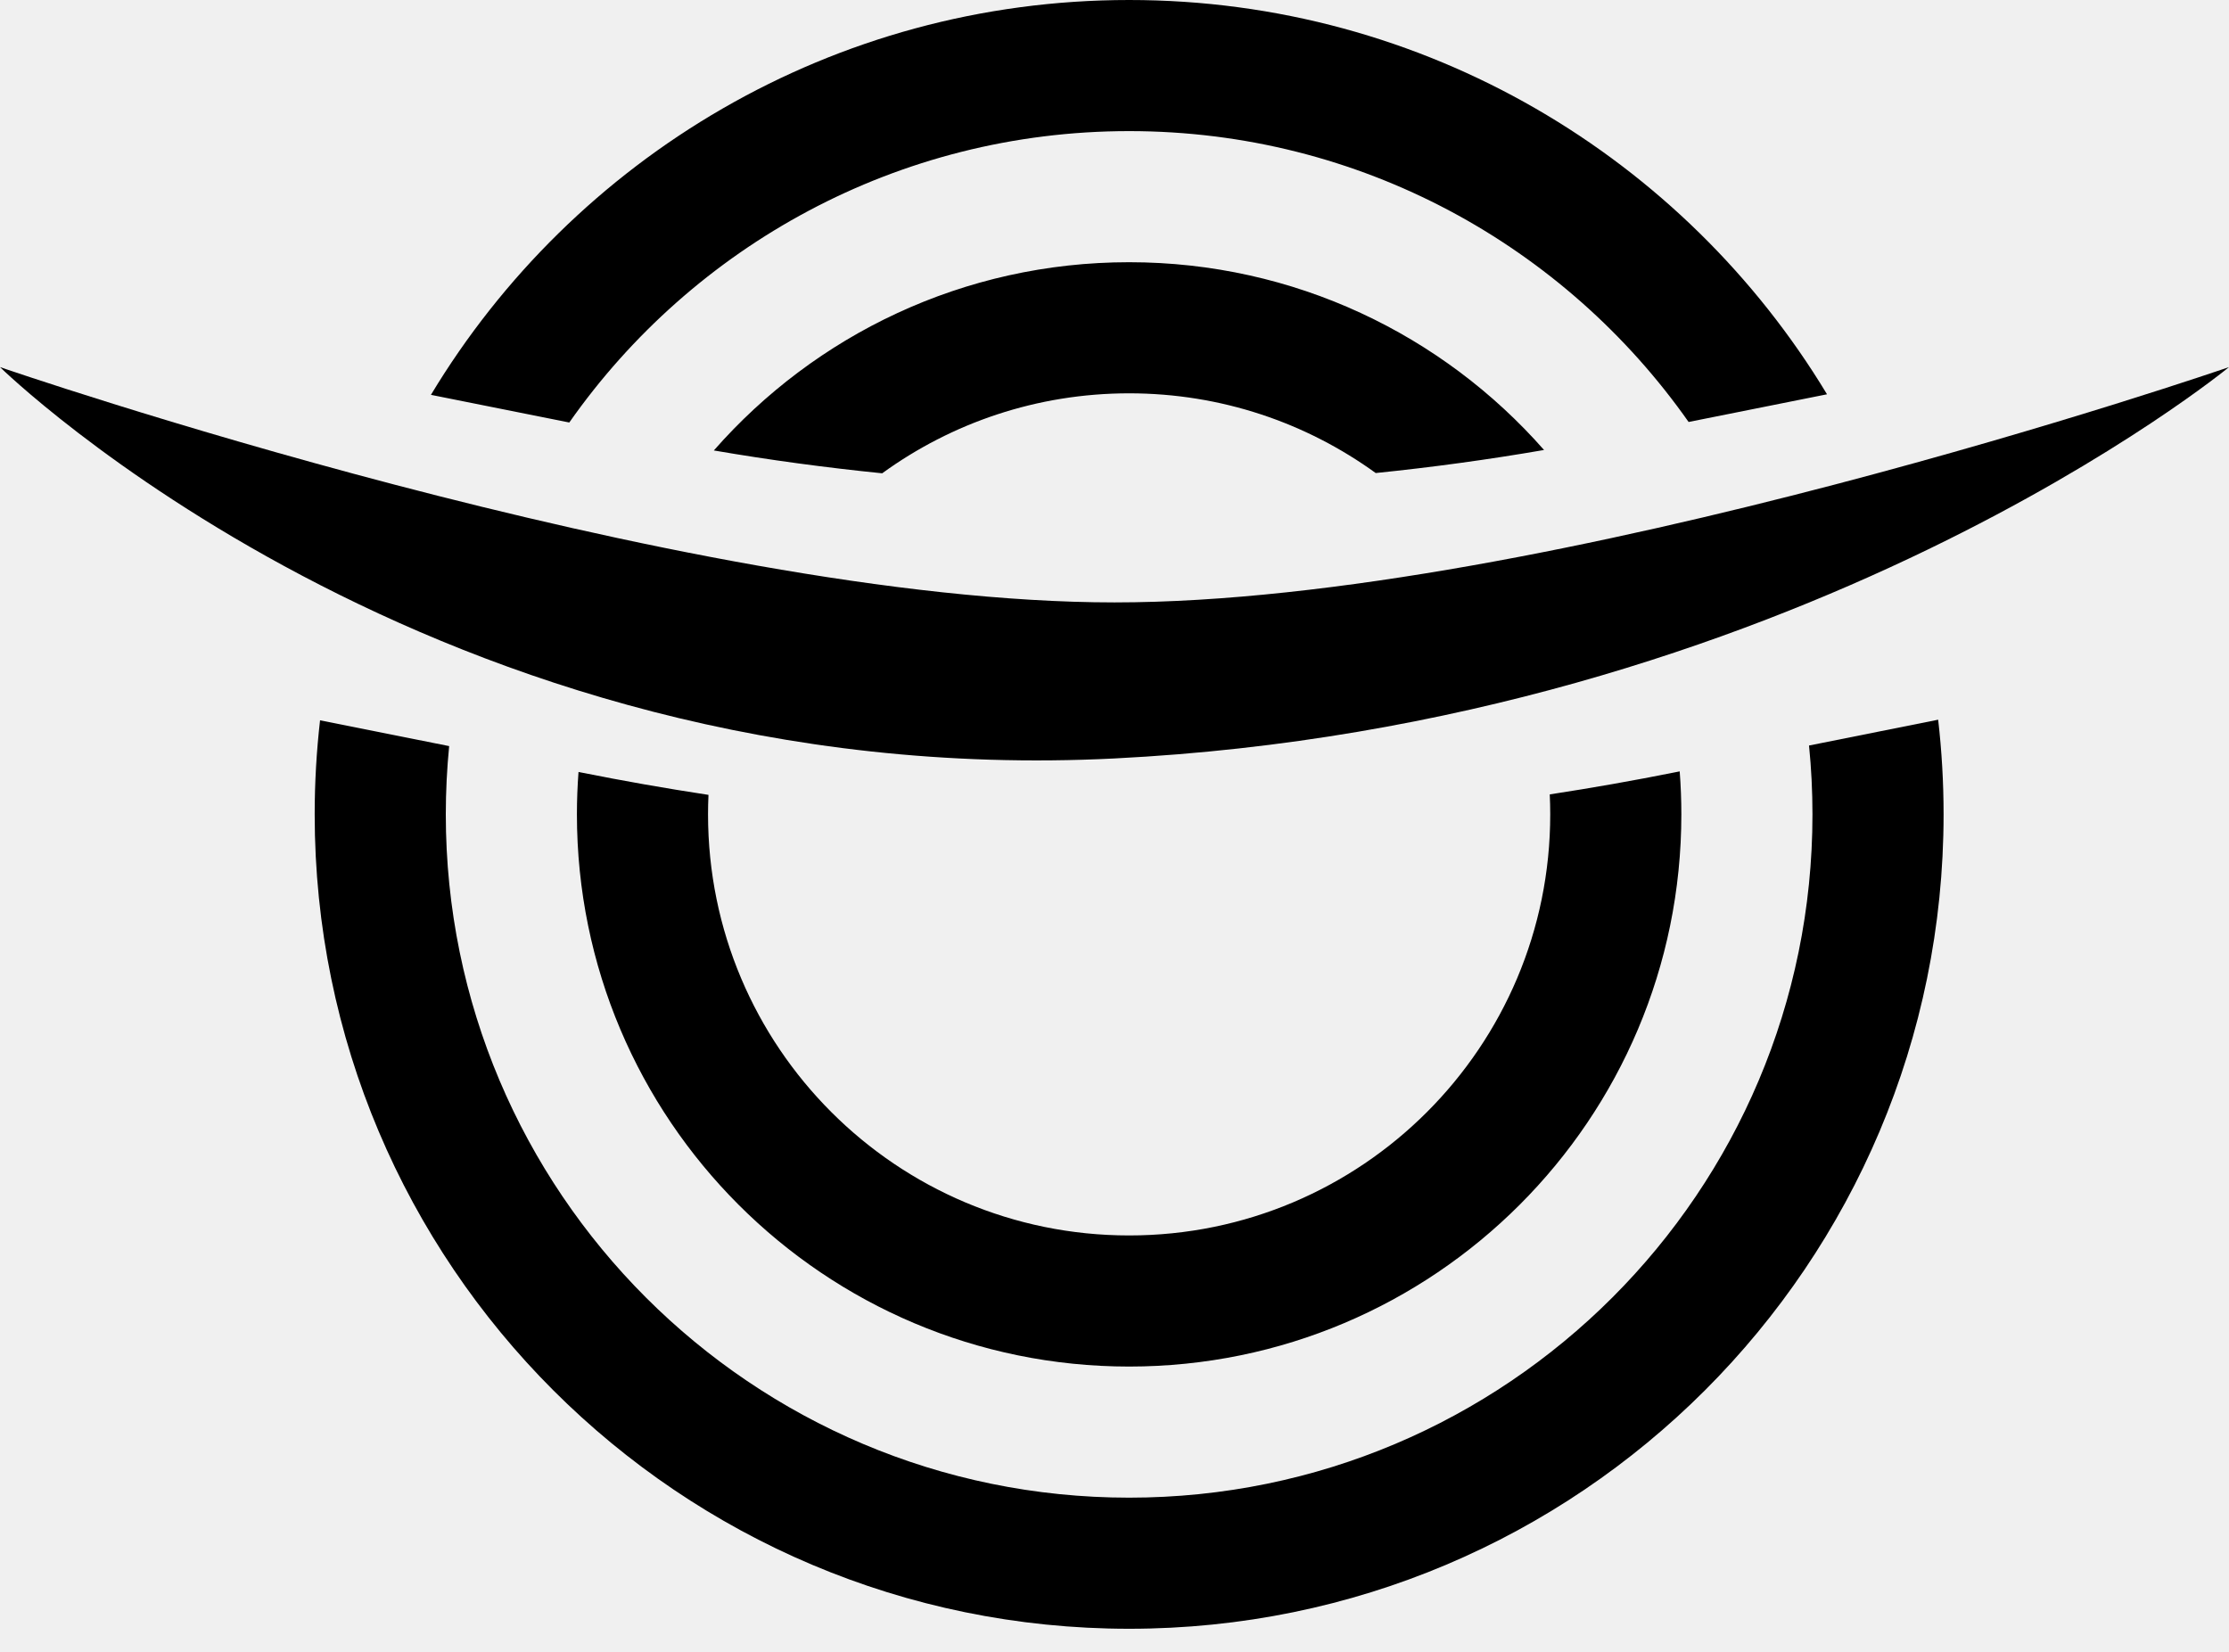
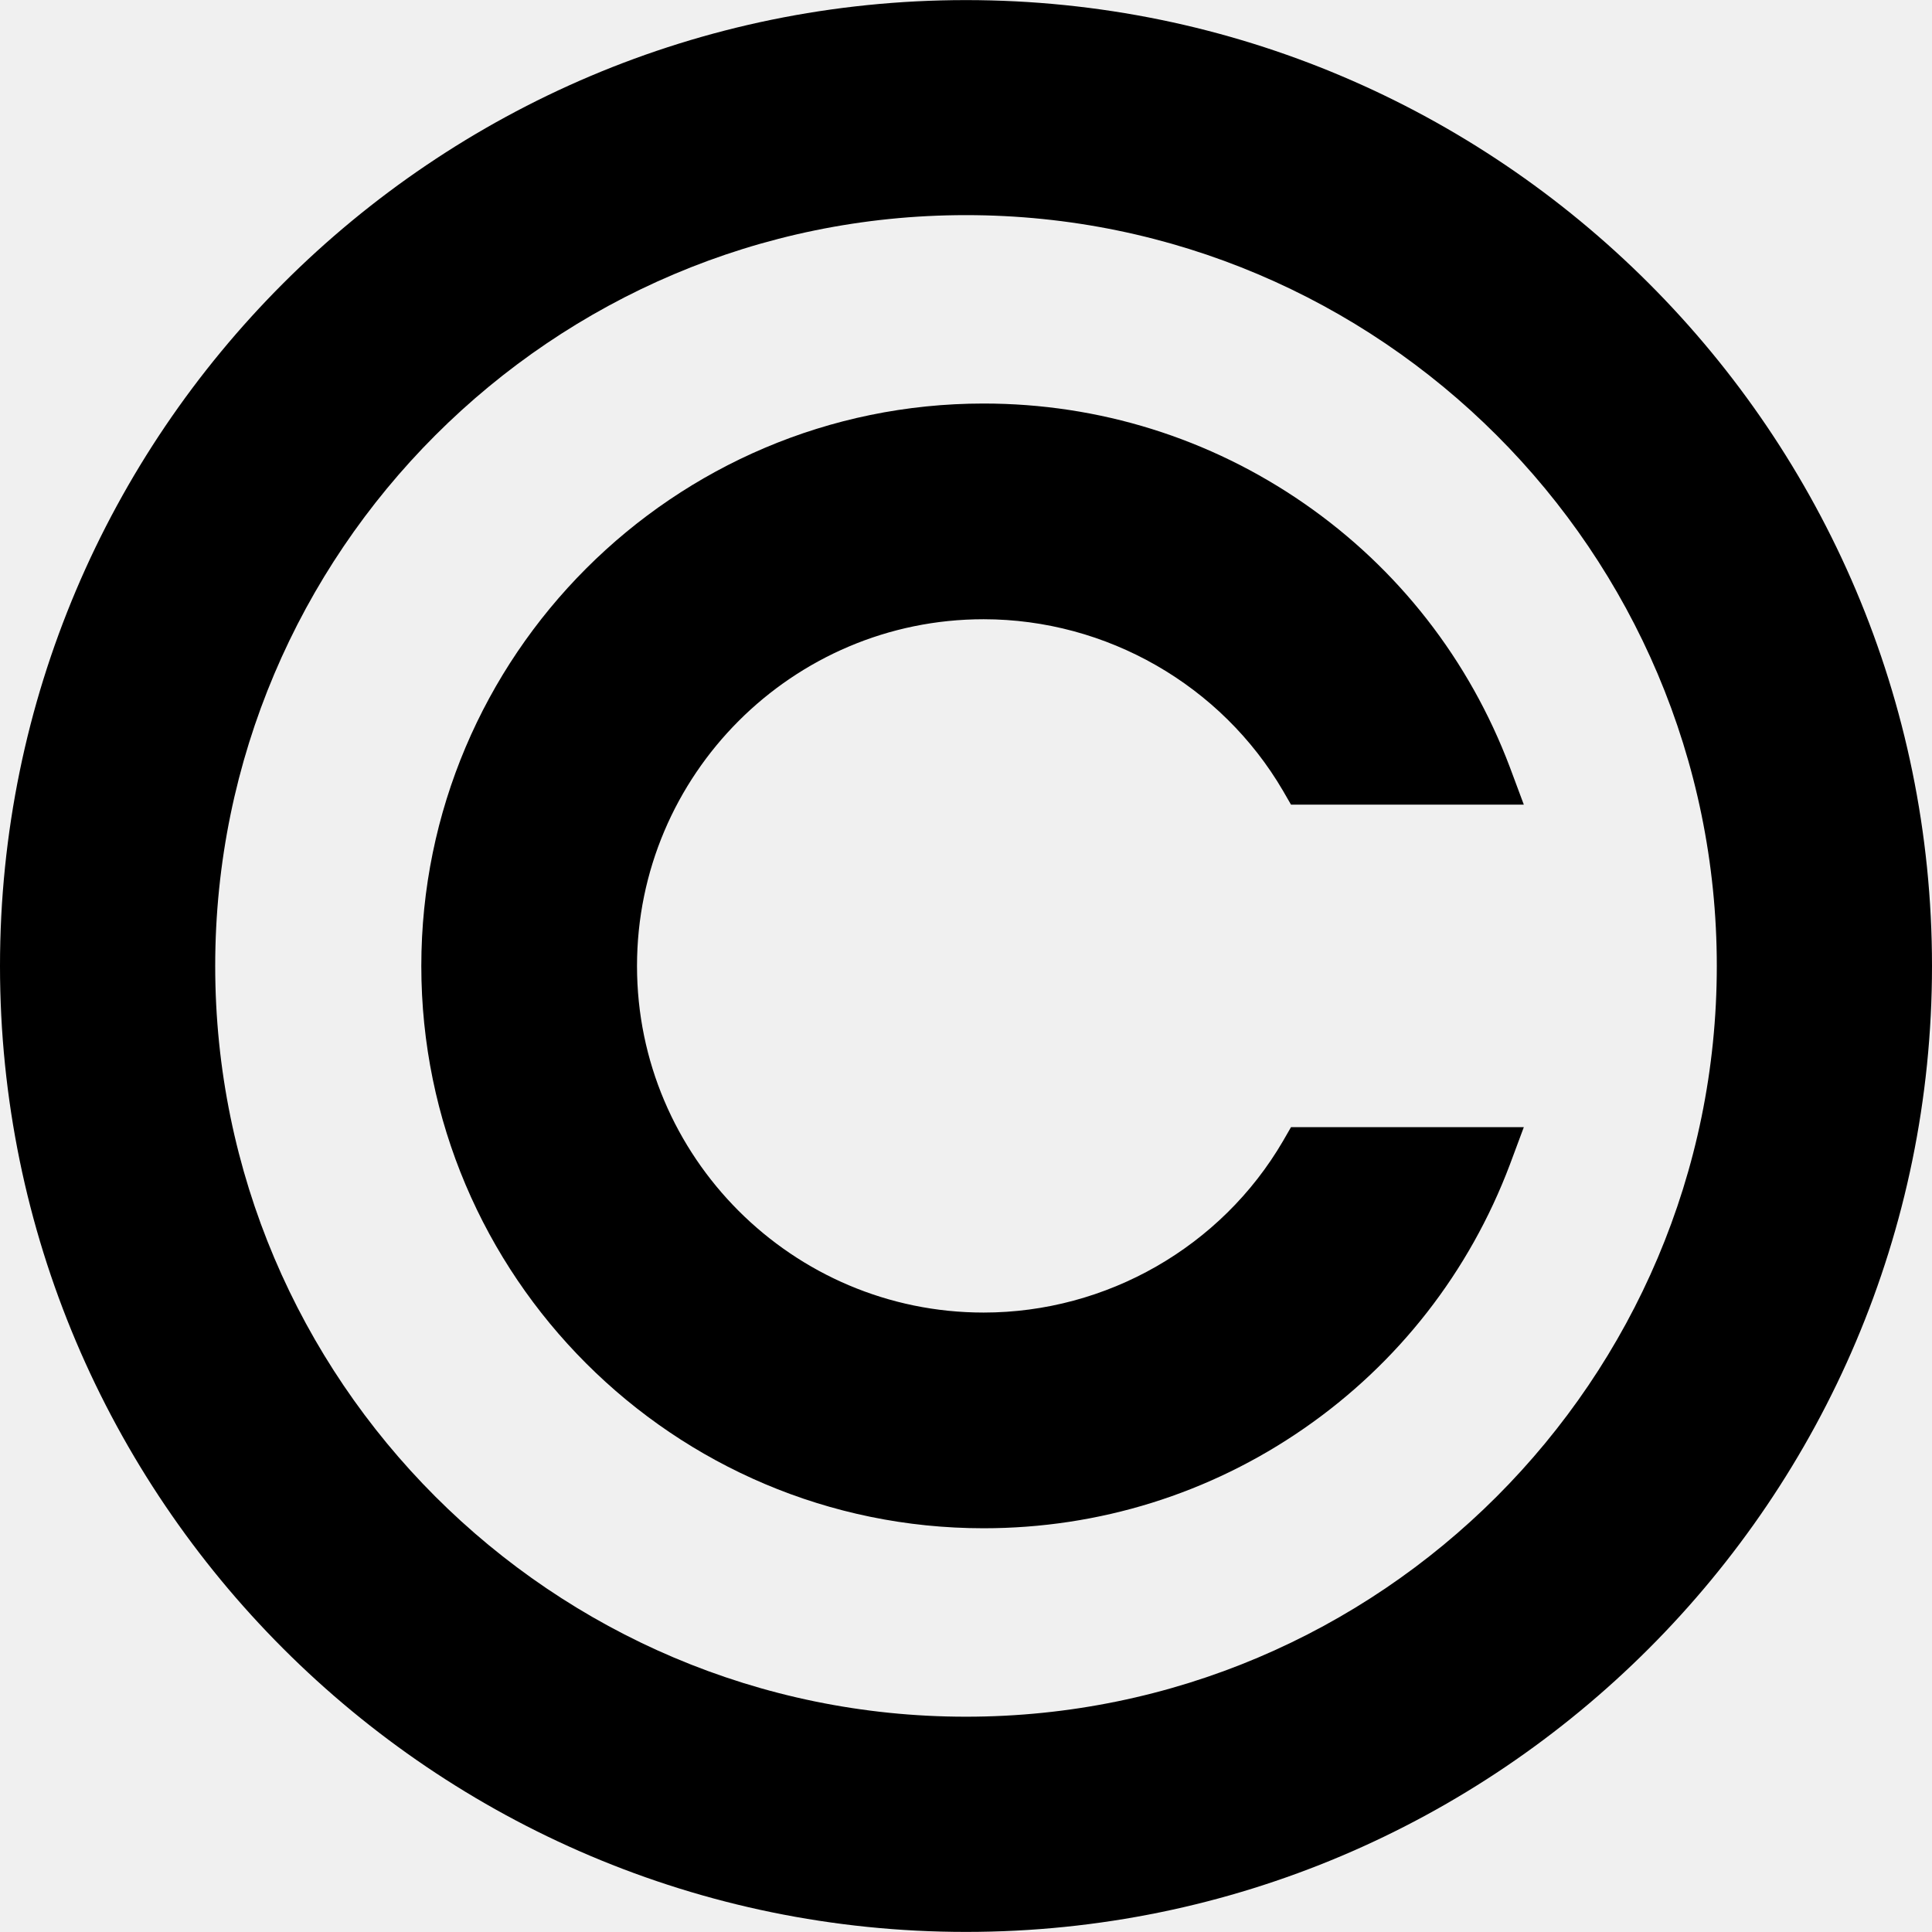
- <svg xmlns="http://www.w3.org/2000/svg" width="85" height="63" viewBox="0 0 85 63" fill="none">
-   <path fill-rule="evenodd" clip-rule="evenodd" d="M27.017 30.314C27.006 30.56 27 30.808 27 31.058C27 39.927 34.189 47.116 43.058 47.116C51.927 47.116 59.116 39.927 59.116 31.058C59.116 30.803 59.11 30.549 59.098 30.296C60.699 30.051 62.295 29.77 63.886 29.451L64.053 29.418C64.095 29.959 64.116 30.506 64.116 31.058C64.116 42.688 54.688 52.116 43.058 52.116C31.428 52.116 22 42.688 22 31.058C22 30.514 22.021 29.975 22.061 29.441L22.114 29.451C23.743 29.777 25.378 30.065 27.017 30.314ZM52.461 18.04C49.818 16.127 46.57 15 43.058 15C39.54 15 36.286 16.131 33.641 18.05C31.494 17.834 29.353 17.544 27.221 17.179C31.081 12.778 36.745 10 43.058 10C49.363 10 55.021 12.771 58.88 17.161C56.749 17.529 54.608 17.821 52.461 18.04ZM68.985 28.432C69.072 29.295 69.116 30.172 69.116 31.058C69.116 45.45 57.45 57.116 43.058 57.116C28.667 57.116 17 45.45 17 31.058C17 30.179 17.044 29.311 17.128 28.454L12.205 27.47C12.07 28.647 12 29.844 12 31.058C12 48.211 25.905 62.116 43.058 62.116C60.211 62.116 74.116 48.211 74.116 31.058C74.116 29.837 74.046 28.632 73.909 27.447L68.985 28.432ZM69.671 15.037L64.393 16.093C59.678 9.384 51.88 5 43.058 5C34.227 5 26.422 9.393 21.709 16.113L16.433 15.058C21.867 6.035 31.758 0 43.058 0C54.35 0 64.234 6.026 69.671 15.037Z" fill="black" />
-   <mask id="path-2-inside-1" fill="white">
-     <path d="M42.5 28.925C16.546 30.231 0 14 0 14C0 14 26 22.974 42.5 22.974C59 22.974 85 14 85 14C85 14 68.454 27.619 42.5 28.925Z" />
-   </mask>
-   <path d="M0 14L5.873 -3.015L-12.605 26.849L0 14ZM42.5 28.925L41.595 10.948L42.5 28.925ZM85 14L96.439 27.898L79.127 -3.015L85 14ZM0 14C-12.605 26.849 -12.6 26.855 -12.595 26.86C-12.593 26.862 -12.587 26.867 -12.584 26.871C-12.576 26.878 -12.569 26.885 -12.56 26.893C-12.544 26.909 -12.527 26.925 -12.509 26.943C-12.473 26.978 -12.432 27.017 -12.387 27.061C-12.297 27.147 -12.189 27.248 -12.064 27.365C-11.814 27.597 -11.495 27.887 -11.107 28.227C-10.333 28.906 -9.282 29.787 -7.966 30.797C-5.346 32.807 -1.615 35.375 3.117 37.872C12.559 42.854 26.401 47.758 43.405 46.903L41.595 10.948C32.645 11.398 25.237 8.839 19.917 6.033C17.268 4.635 15.241 3.227 13.948 2.235C13.307 1.743 12.863 1.366 12.631 1.162C12.515 1.061 12.454 1.004 12.448 0.999C12.446 0.997 12.458 1.008 12.484 1.033C12.497 1.045 12.513 1.061 12.533 1.081C12.544 1.09 12.555 1.101 12.566 1.113C12.572 1.119 12.579 1.125 12.585 1.131C12.588 1.134 12.593 1.139 12.595 1.141C12.6 1.145 12.605 1.15 0 14ZM43.405 46.903C59.328 46.101 72.316 41.53 81.317 37.178C85.834 34.995 89.418 32.833 91.955 31.151C93.227 30.308 94.245 29.579 94.995 29.02C95.37 28.741 95.679 28.503 95.92 28.314C96.041 28.219 96.144 28.137 96.231 28.067C96.274 28.032 96.313 28 96.348 27.972C96.365 27.958 96.382 27.945 96.397 27.932C96.404 27.926 96.412 27.92 96.419 27.914C96.422 27.911 96.428 27.907 96.429 27.906C96.434 27.902 96.439 27.898 85 14C73.561 0.102 73.566 0.099 73.57 0.095C73.572 0.093 73.576 0.089 73.579 0.087C73.586 0.082 73.591 0.077 73.597 0.073C73.608 0.063 73.618 0.055 73.628 0.047C73.647 0.032 73.661 0.02 73.673 0.011C73.695 -0.007 73.703 -0.013 73.696 -0.007C73.682 0.004 73.61 0.06 73.482 0.155C73.226 0.346 72.748 0.692 72.063 1.146C70.687 2.058 68.513 3.383 65.648 4.767C59.889 7.552 51.627 10.443 41.595 10.948L43.405 46.903ZM85 14C79.127 -3.015 79.129 -3.016 79.13 -3.016C79.131 -3.016 79.132 -3.017 79.133 -3.017C79.134 -3.017 79.135 -3.018 79.136 -3.018C79.137 -3.018 79.137 -3.018 79.135 -3.018C79.131 -3.016 79.121 -3.013 79.106 -3.008C79.074 -2.997 79.019 -2.978 78.94 -2.952C78.784 -2.899 78.537 -2.816 78.207 -2.707C77.547 -2.489 76.561 -2.169 75.317 -1.78C72.818 -1 69.327 0.039 65.375 1.075C57.005 3.268 48.283 4.974 42.5 4.974V40.974C53.217 40.974 65.745 38.193 74.5 35.899C79.111 34.691 83.151 33.487 86.043 32.585C87.494 32.132 88.668 31.751 89.494 31.478C89.908 31.341 90.235 31.232 90.468 31.153C90.584 31.114 90.677 31.082 90.744 31.059C90.778 31.047 90.806 31.038 90.828 31.031C90.838 31.027 90.847 31.024 90.855 31.021C90.859 31.02 90.862 31.019 90.865 31.018C90.867 31.017 90.868 31.017 90.869 31.016C90.871 31.016 90.873 31.015 85 14ZM42.5 4.974C36.717 4.974 27.995 3.268 19.625 1.075C15.673 0.039 12.182 -1 9.684 -1.78C8.439 -2.169 7.453 -2.489 6.793 -2.707C6.463 -2.816 6.216 -2.899 6.06 -2.952C5.981 -2.978 5.926 -2.997 5.895 -3.008C5.879 -3.013 5.869 -3.016 5.865 -3.018C5.863 -3.018 5.863 -3.018 5.864 -3.018C5.865 -3.018 5.866 -3.017 5.867 -3.017C5.868 -3.017 5.869 -3.016 5.87 -3.016C5.871 -3.016 5.873 -3.015 0 14C-5.873 31.015 -5.871 31.016 -5.869 31.016C-5.868 31.017 -5.866 31.017 -5.865 31.018C-5.862 31.019 -5.859 31.02 -5.855 31.021C-5.847 31.024 -5.838 31.027 -5.827 31.031C-5.806 31.038 -5.778 31.047 -5.744 31.059C-5.676 31.082 -5.584 31.114 -5.468 31.153C-5.235 31.232 -4.908 31.341 -4.494 31.478C-3.668 31.751 -2.494 32.132 -1.043 32.585C1.849 33.487 5.889 34.691 10.5 35.899C19.255 38.193 31.783 40.974 42.5 40.974V4.974Z" fill="black" mask="url(#path-2-inside-1)" />
+ <svg xmlns="http://www.w3.org/2000/svg" fill="#000000" height="800px" width="800px" version="1.1" id="Capa_1" viewBox="0 0 367.467 367.467" xml:space="preserve">
+   <g>
+     <path d="M183.73,0.018C82.427,0.018,0,82.404,0,183.733c0,101.289,82.427,183.716,183.73,183.716   c101.315,0,183.737-82.427,183.737-183.716C367.467,82.404,285.045,0.018,183.73,0.018z M183.73,326.518   c-78.743,0-142.798-64.052-142.798-142.784c0-78.766,64.055-142.817,142.798-142.817c78.752,0,142.807,64.052,142.807,142.817   C326.536,262.466,262.481,326.518,183.73,326.518z" />
+     <path d="M244.036,217.014c-11.737,20.141-33.562,32.635-56.956,32.635c-36.329,0-65.921-29.585-65.921-65.915   c0-36.36,29.592-65.955,65.921-65.955c23.395,0,45.219,12.54,56.956,32.641l1.517,2.627h44.28l-2.658-7.129   c-7.705-20.413-21.225-37.769-39.122-50.157c-17.942-12.42-39.017-19.009-60.973-19.009c-58.981,0-106.946,48.006-106.946,106.982   c0,58.98,47.965,106.941,106.946,106.941c21.956,0,43.03-6.567,60.973-19.006c17.897-12.391,31.417-29.741,39.122-50.154   l2.658-7.133h-44.28L244.036,217.014z" />
+   </g>
</svg>
